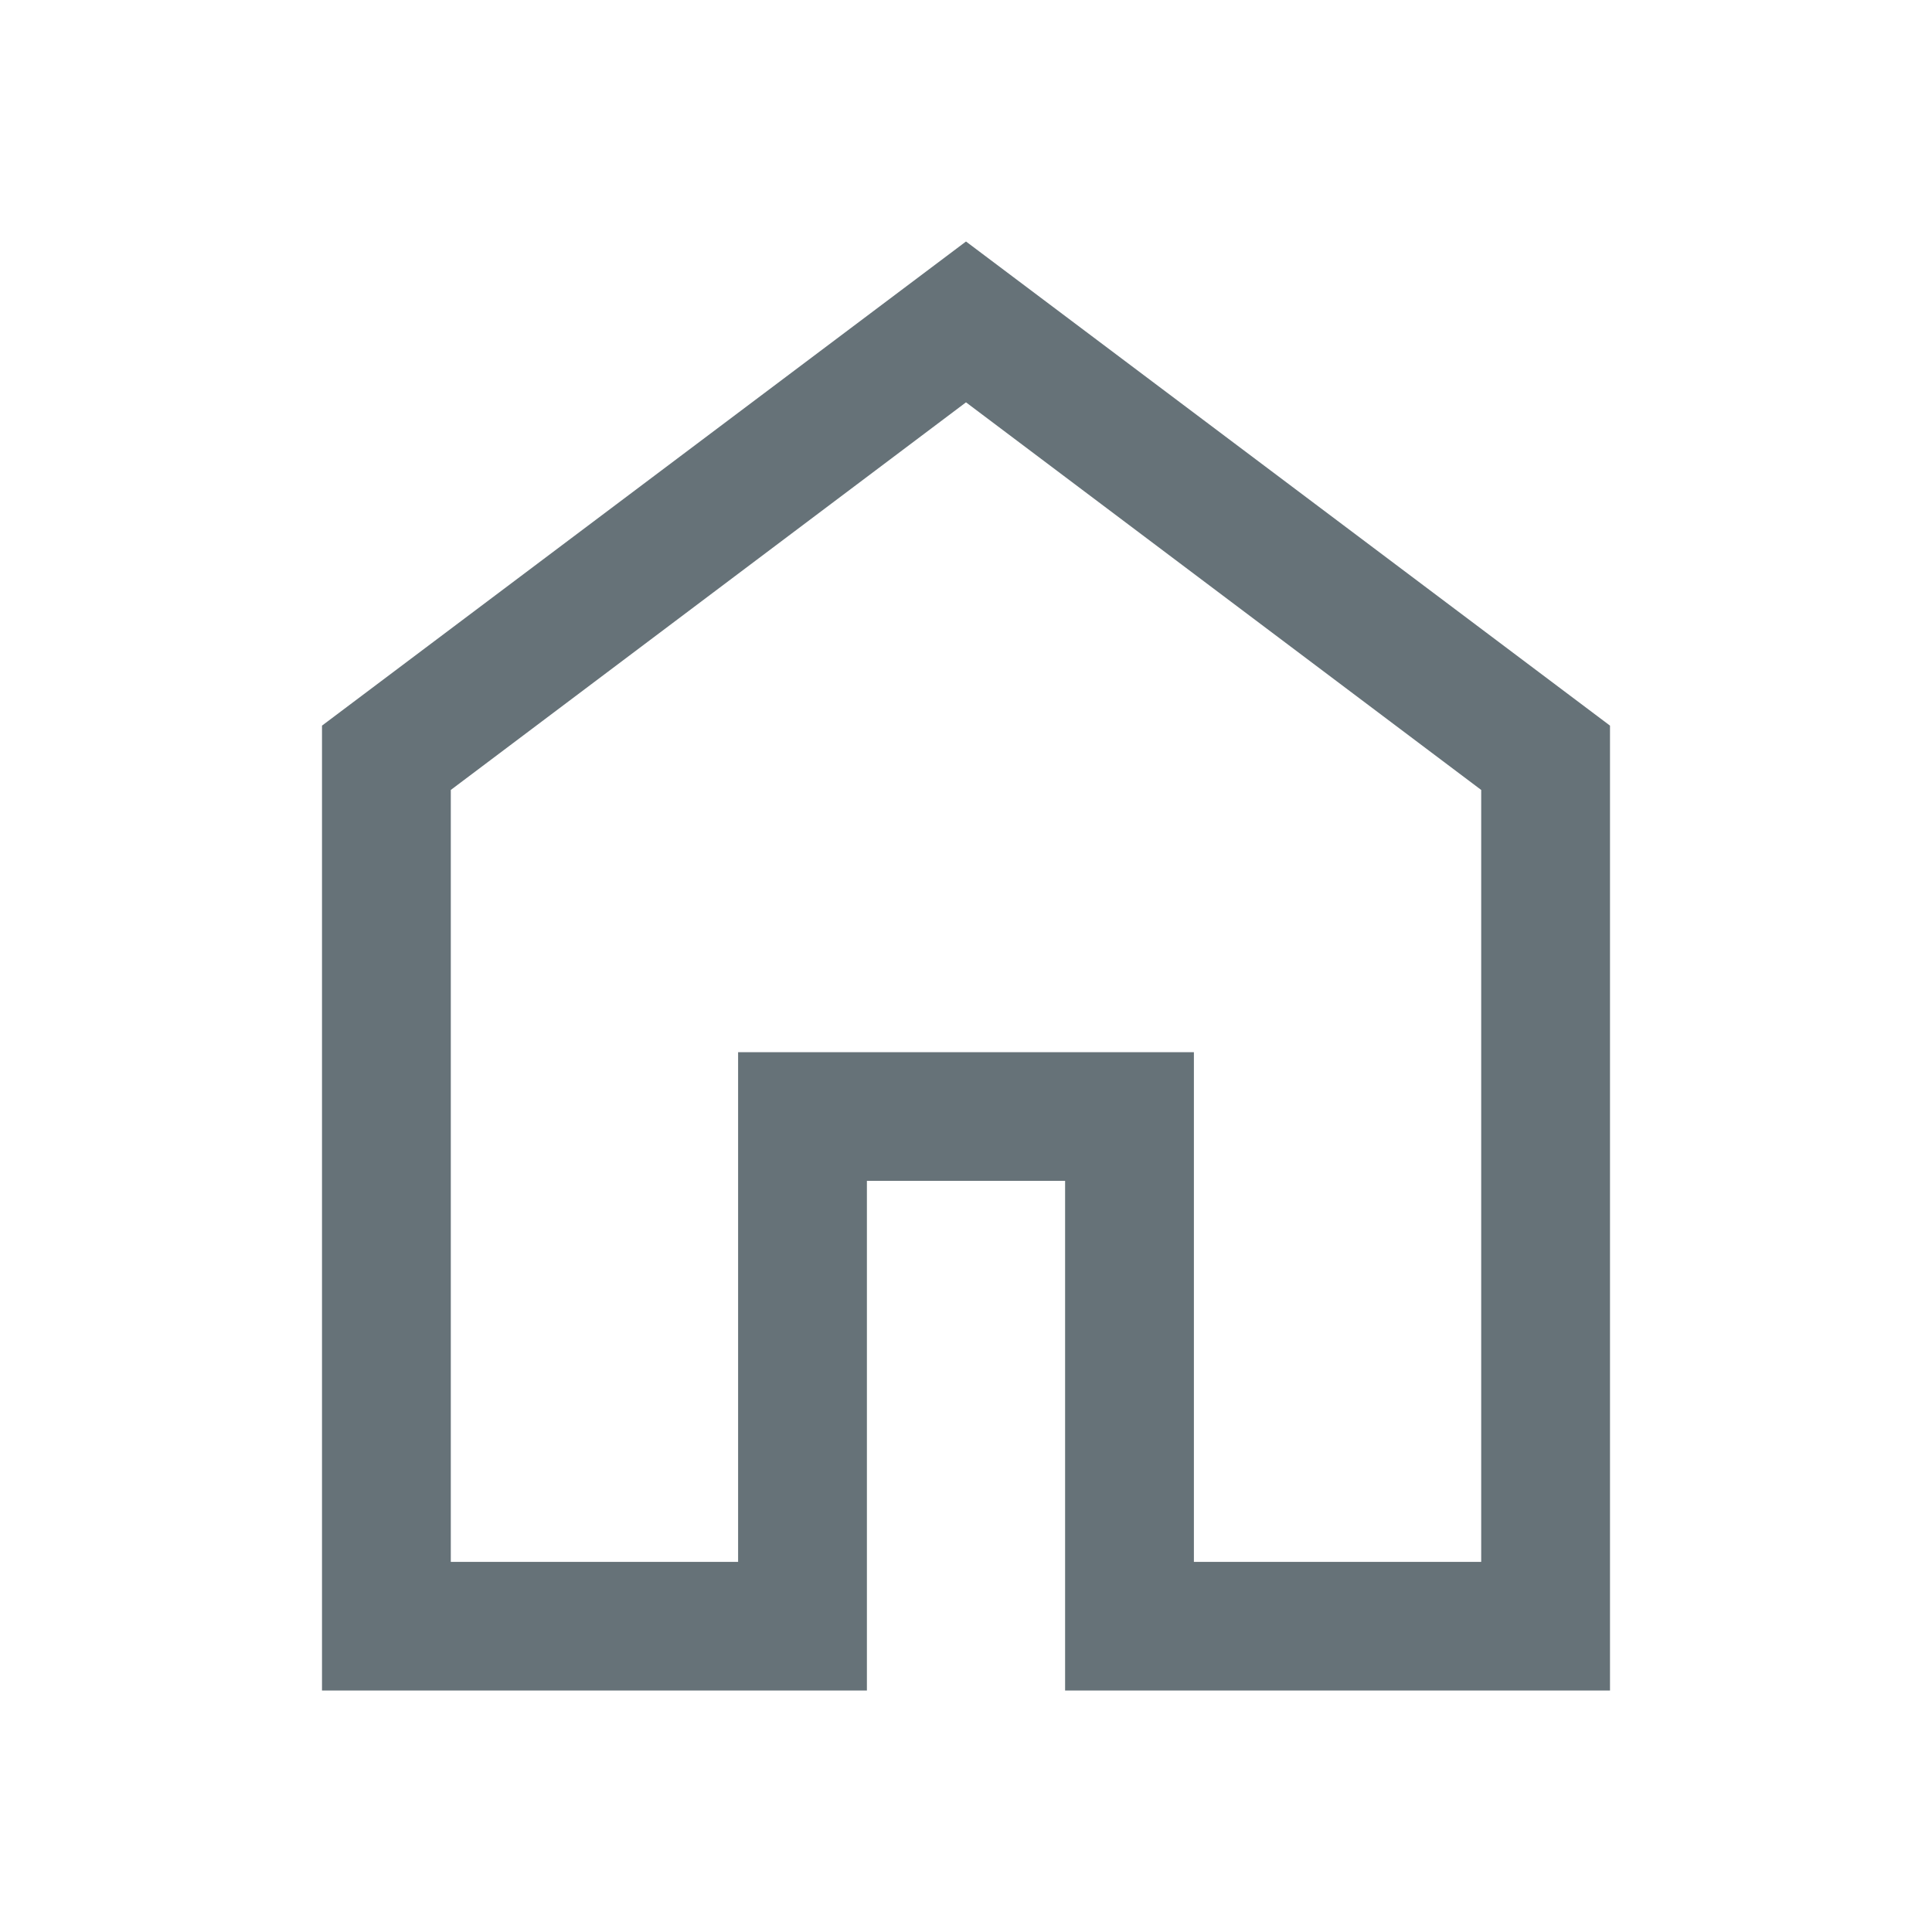
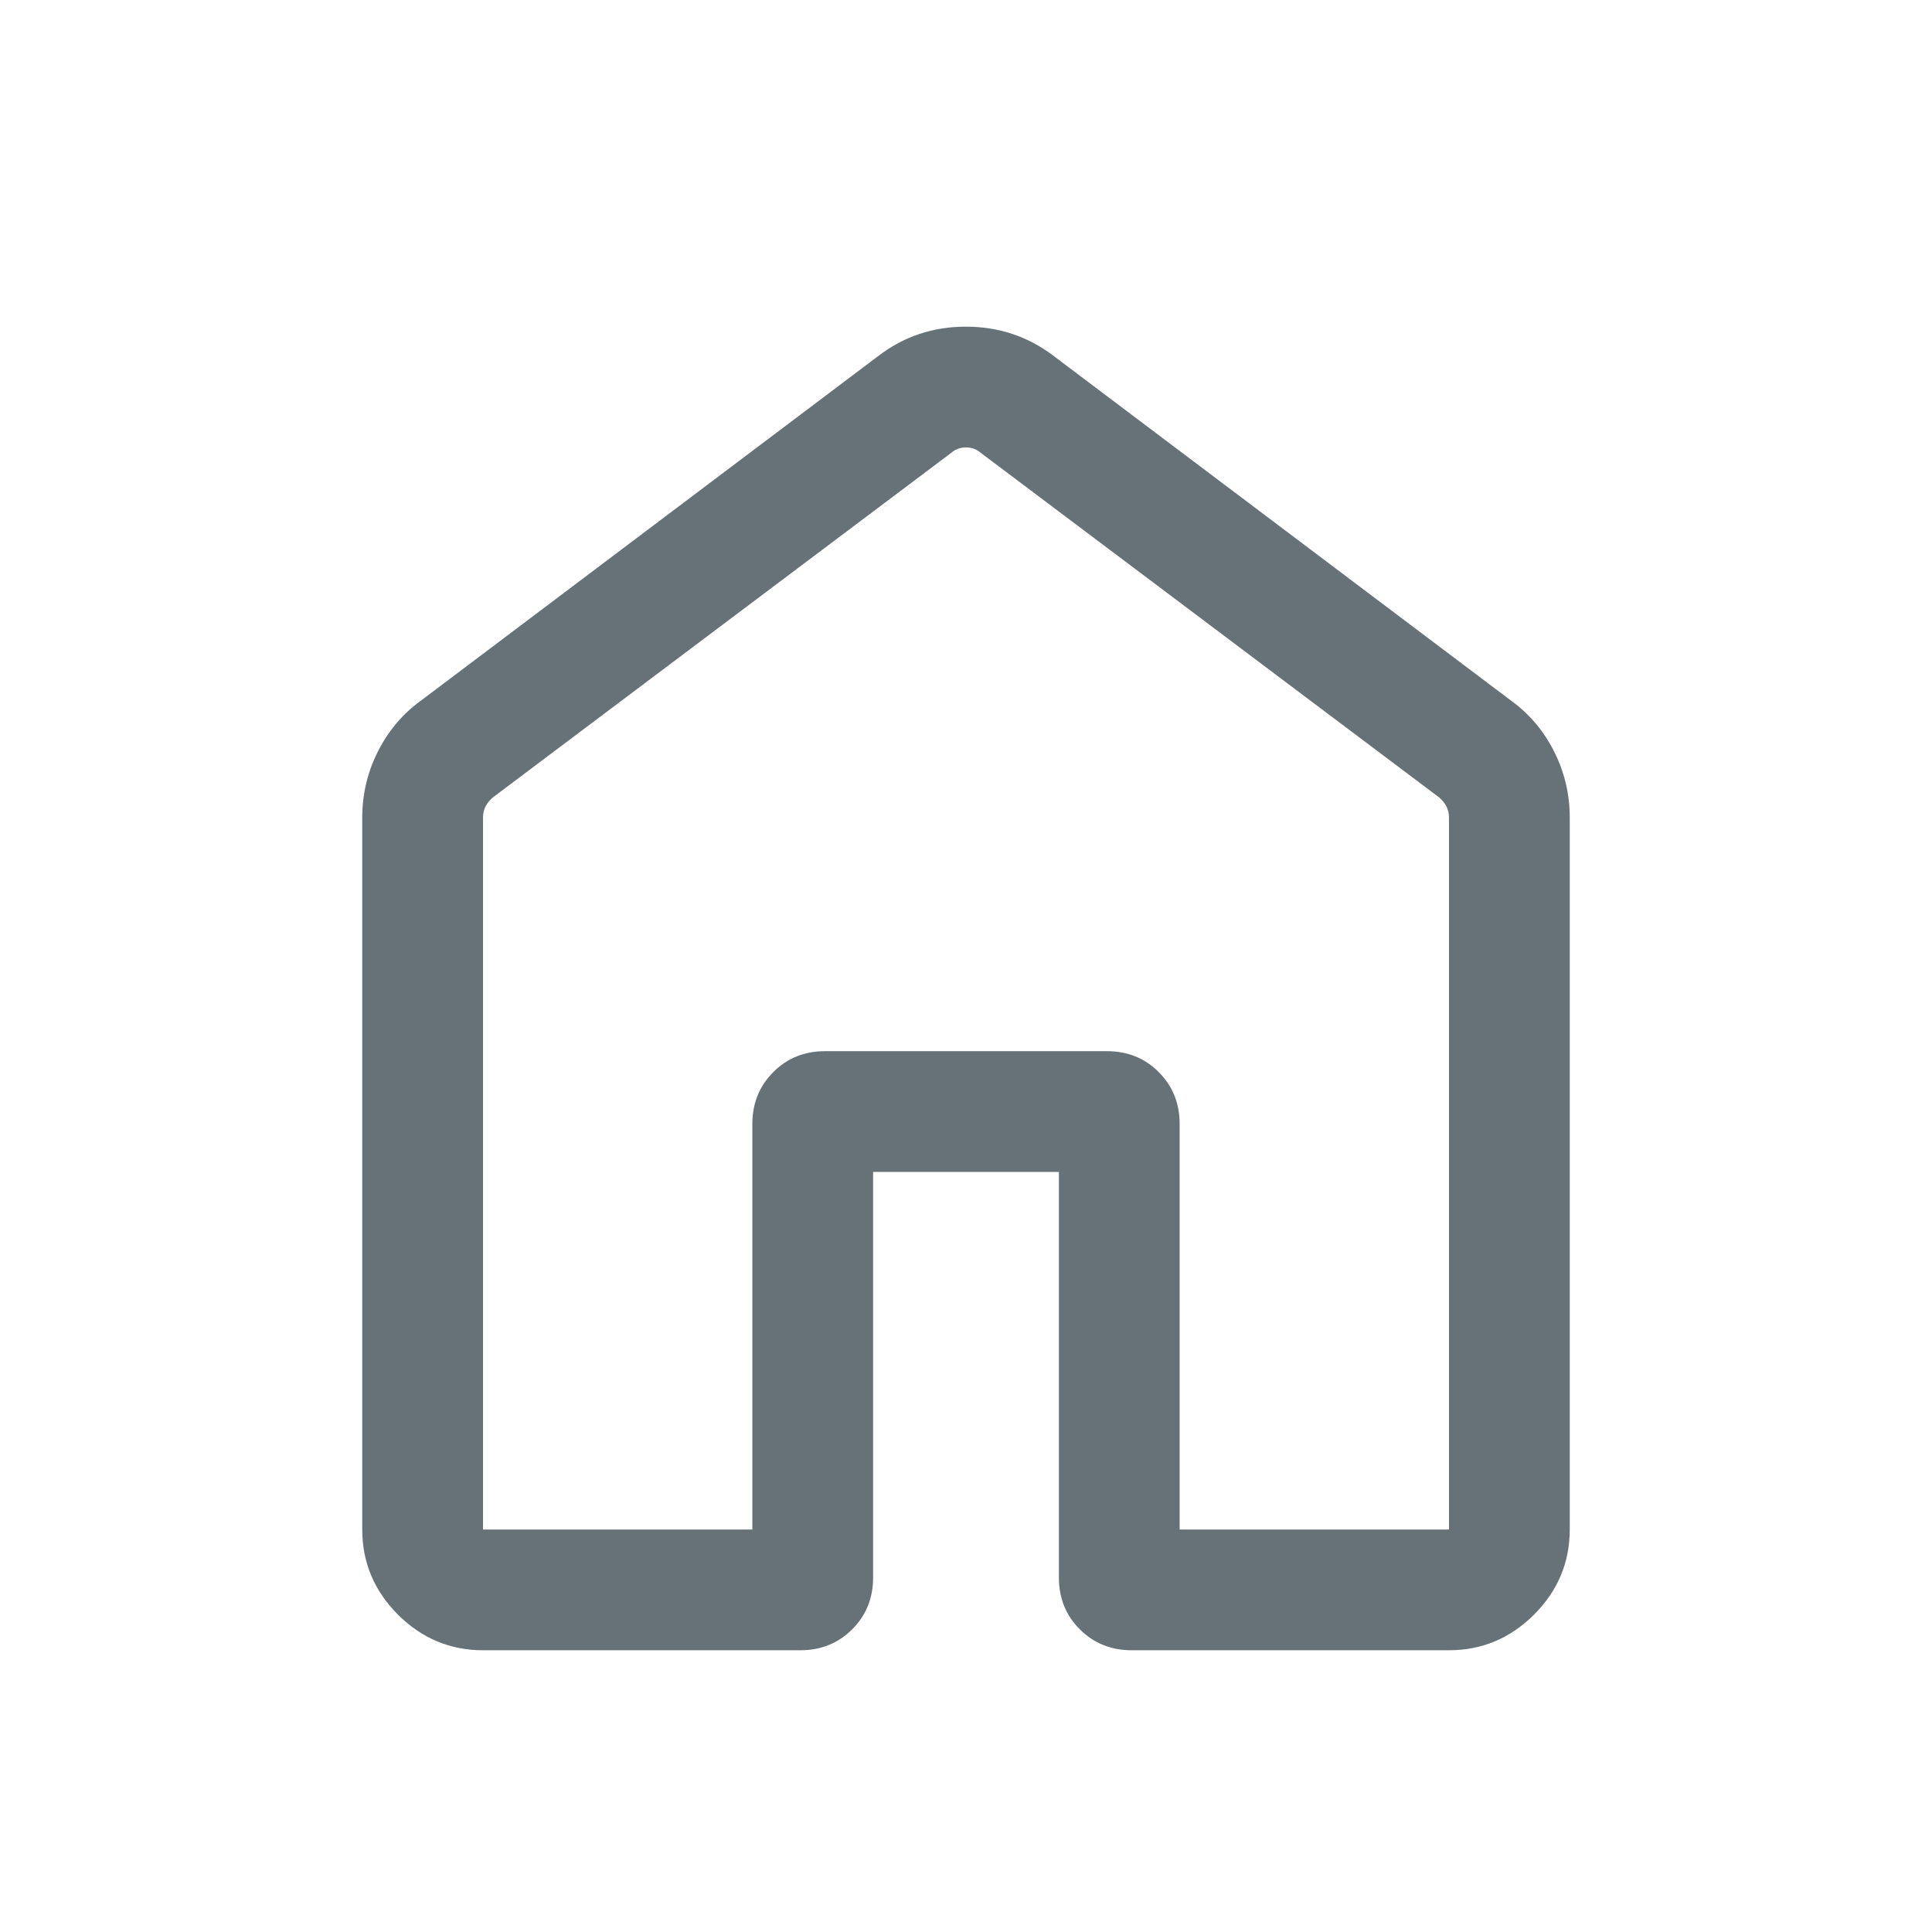
<svg xmlns="http://www.w3.org/2000/svg" width="24" height="24" viewBox="0 0 24 24" fill="none">
-   <mask id="mask0_5963_13236" style="mask-type:alpha" maskUnits="userSpaceOnUse" x="0" y="0" width="24" height="24">
-     <rect width="24" height="24" fill="#D9D9D9" />
-   </mask>
-   <g mask="url(#mask0_5963_13236)">
-     <path d="M5.6 19.402H9.169V13.071H14.831V19.402H18.4V9.813L12 4.998L5.6 9.813V19.402ZM4 21V9.014L12 3L20 9.014V21H13.231V14.669H10.769V21H4Z" fill="#667278" />
+   <g>
+     <g>
+       <mask id="mask0_12720_2" style="mask-type:alpha" maskUnits="userSpaceOnUse" x="0" y="0" width="24" height="24">
+         <rect width="24" height="24" fill="#D9D9D9" />
+       </mask>
+       <g mask="url(#mask0_12720_2)">
+         <path d="M6 19H9.346V13.961C9.346 13.706 9.433 13.491 9.606 13.318C9.779 13.144 9.994 13.058 10.25 13.058H13.75C14.006 13.058 14.221 13.144 14.394 13.318C14.567 13.491 14.654 13.706 14.654 13.961V19H18V10.154C18 10.103 17.989 10.056 17.966 10.014C17.944 9.973 17.913 9.936 17.875 9.904L12.183 5.625C12.131 5.58 12.07 5.558 12 5.558C11.93 5.558 11.869 5.58 11.817 5.625L6.125 9.904C6.087 9.936 6.056 9.973 6.034 10.014C6.011 10.056 6 10.103 6 10.154V19ZM4.5 19V10.154C4.5 9.868 4.564 9.596 4.692 9.34C4.82 9.084 4.997 8.873 5.223 8.708L10.915 4.419C11.231 4.178 11.592 4.058 11.998 4.058C12.405 4.058 12.767 4.178 13.085 4.419L18.777 8.708C19.003 8.873 19.18 9.084 19.308 9.34C19.436 9.596 19.5 9.868 19.5 10.154V19C19.5 19.409 19.352 19.761 19.057 20.057C18.761 20.352 18.409 20.5 18 20.5H14.058C13.802 20.5 13.587 20.413 13.414 20.24C13.24 20.067 13.154 19.852 13.154 19.596V14.558H10.846V19.596C10.846 19.852 10.76 20.067 10.586 20.24C10.413 20.413 10.198 20.5 9.942 20.5H6C5.591 20.5 5.239 20.352 4.943 20.057C4.648 19.761 4.5 19.409 4.5 19Z" fill="#667278" />
+       </g>
+     </g>
  </g>
</svg>
